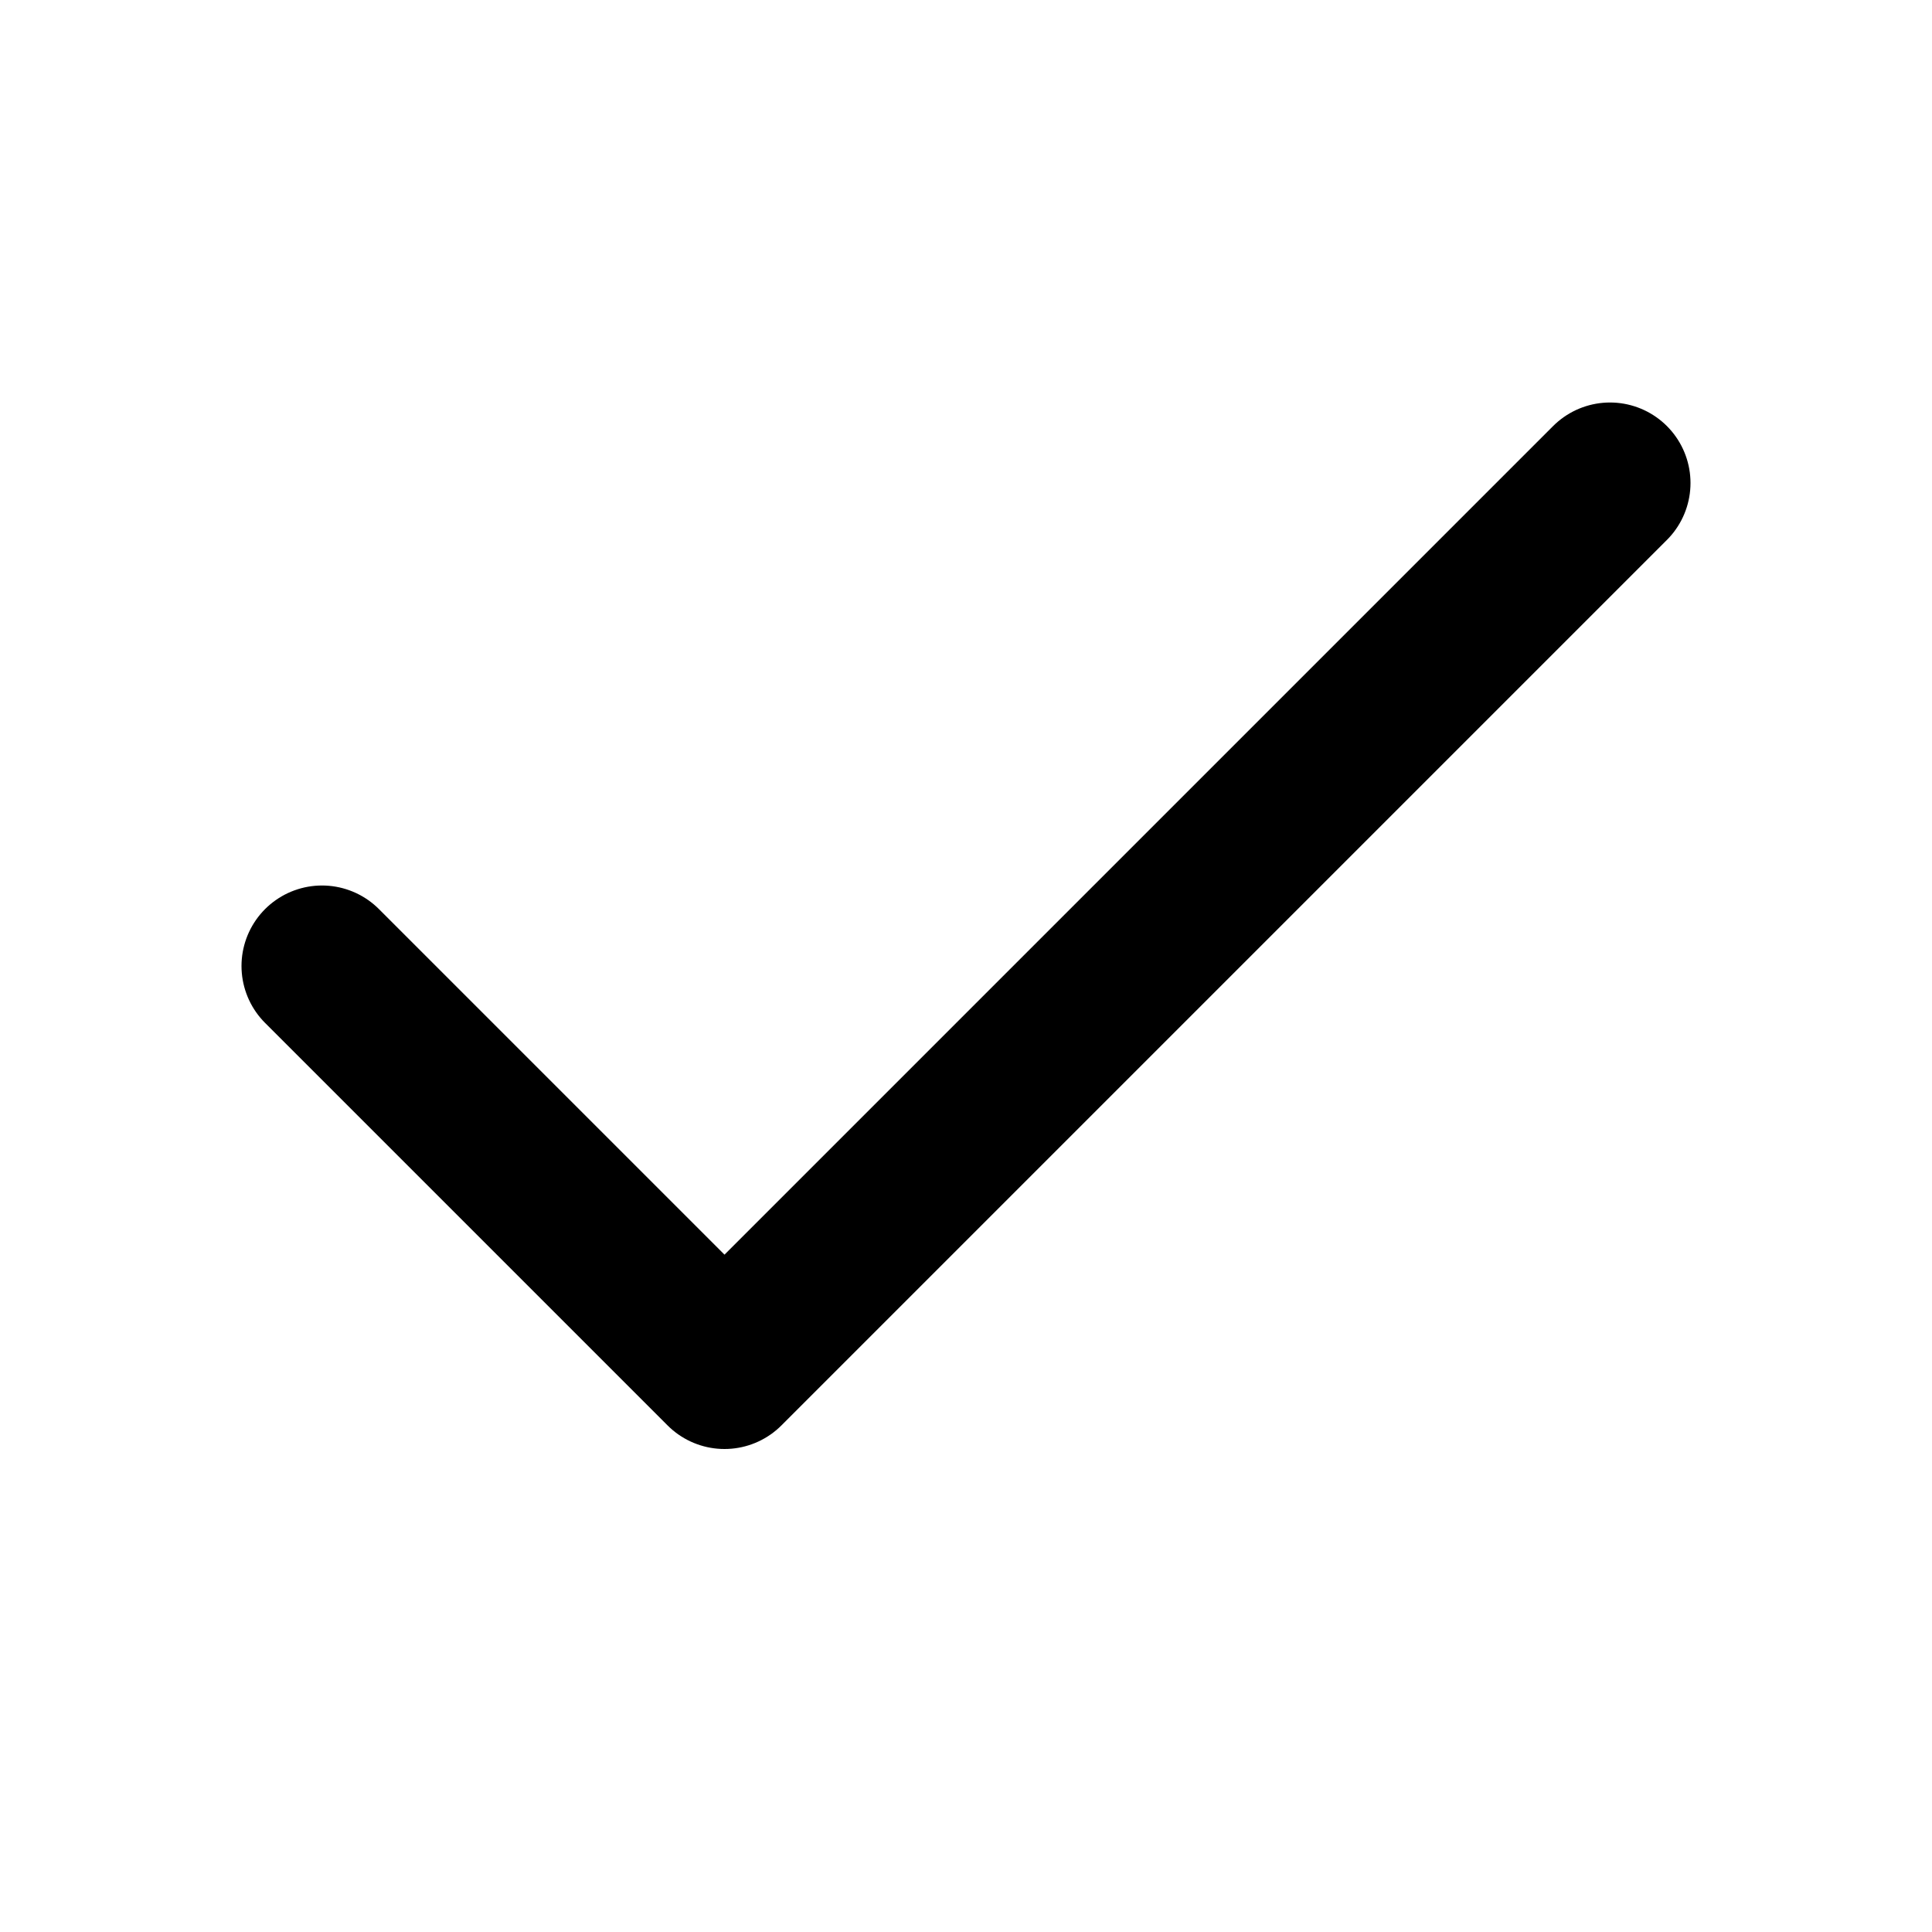
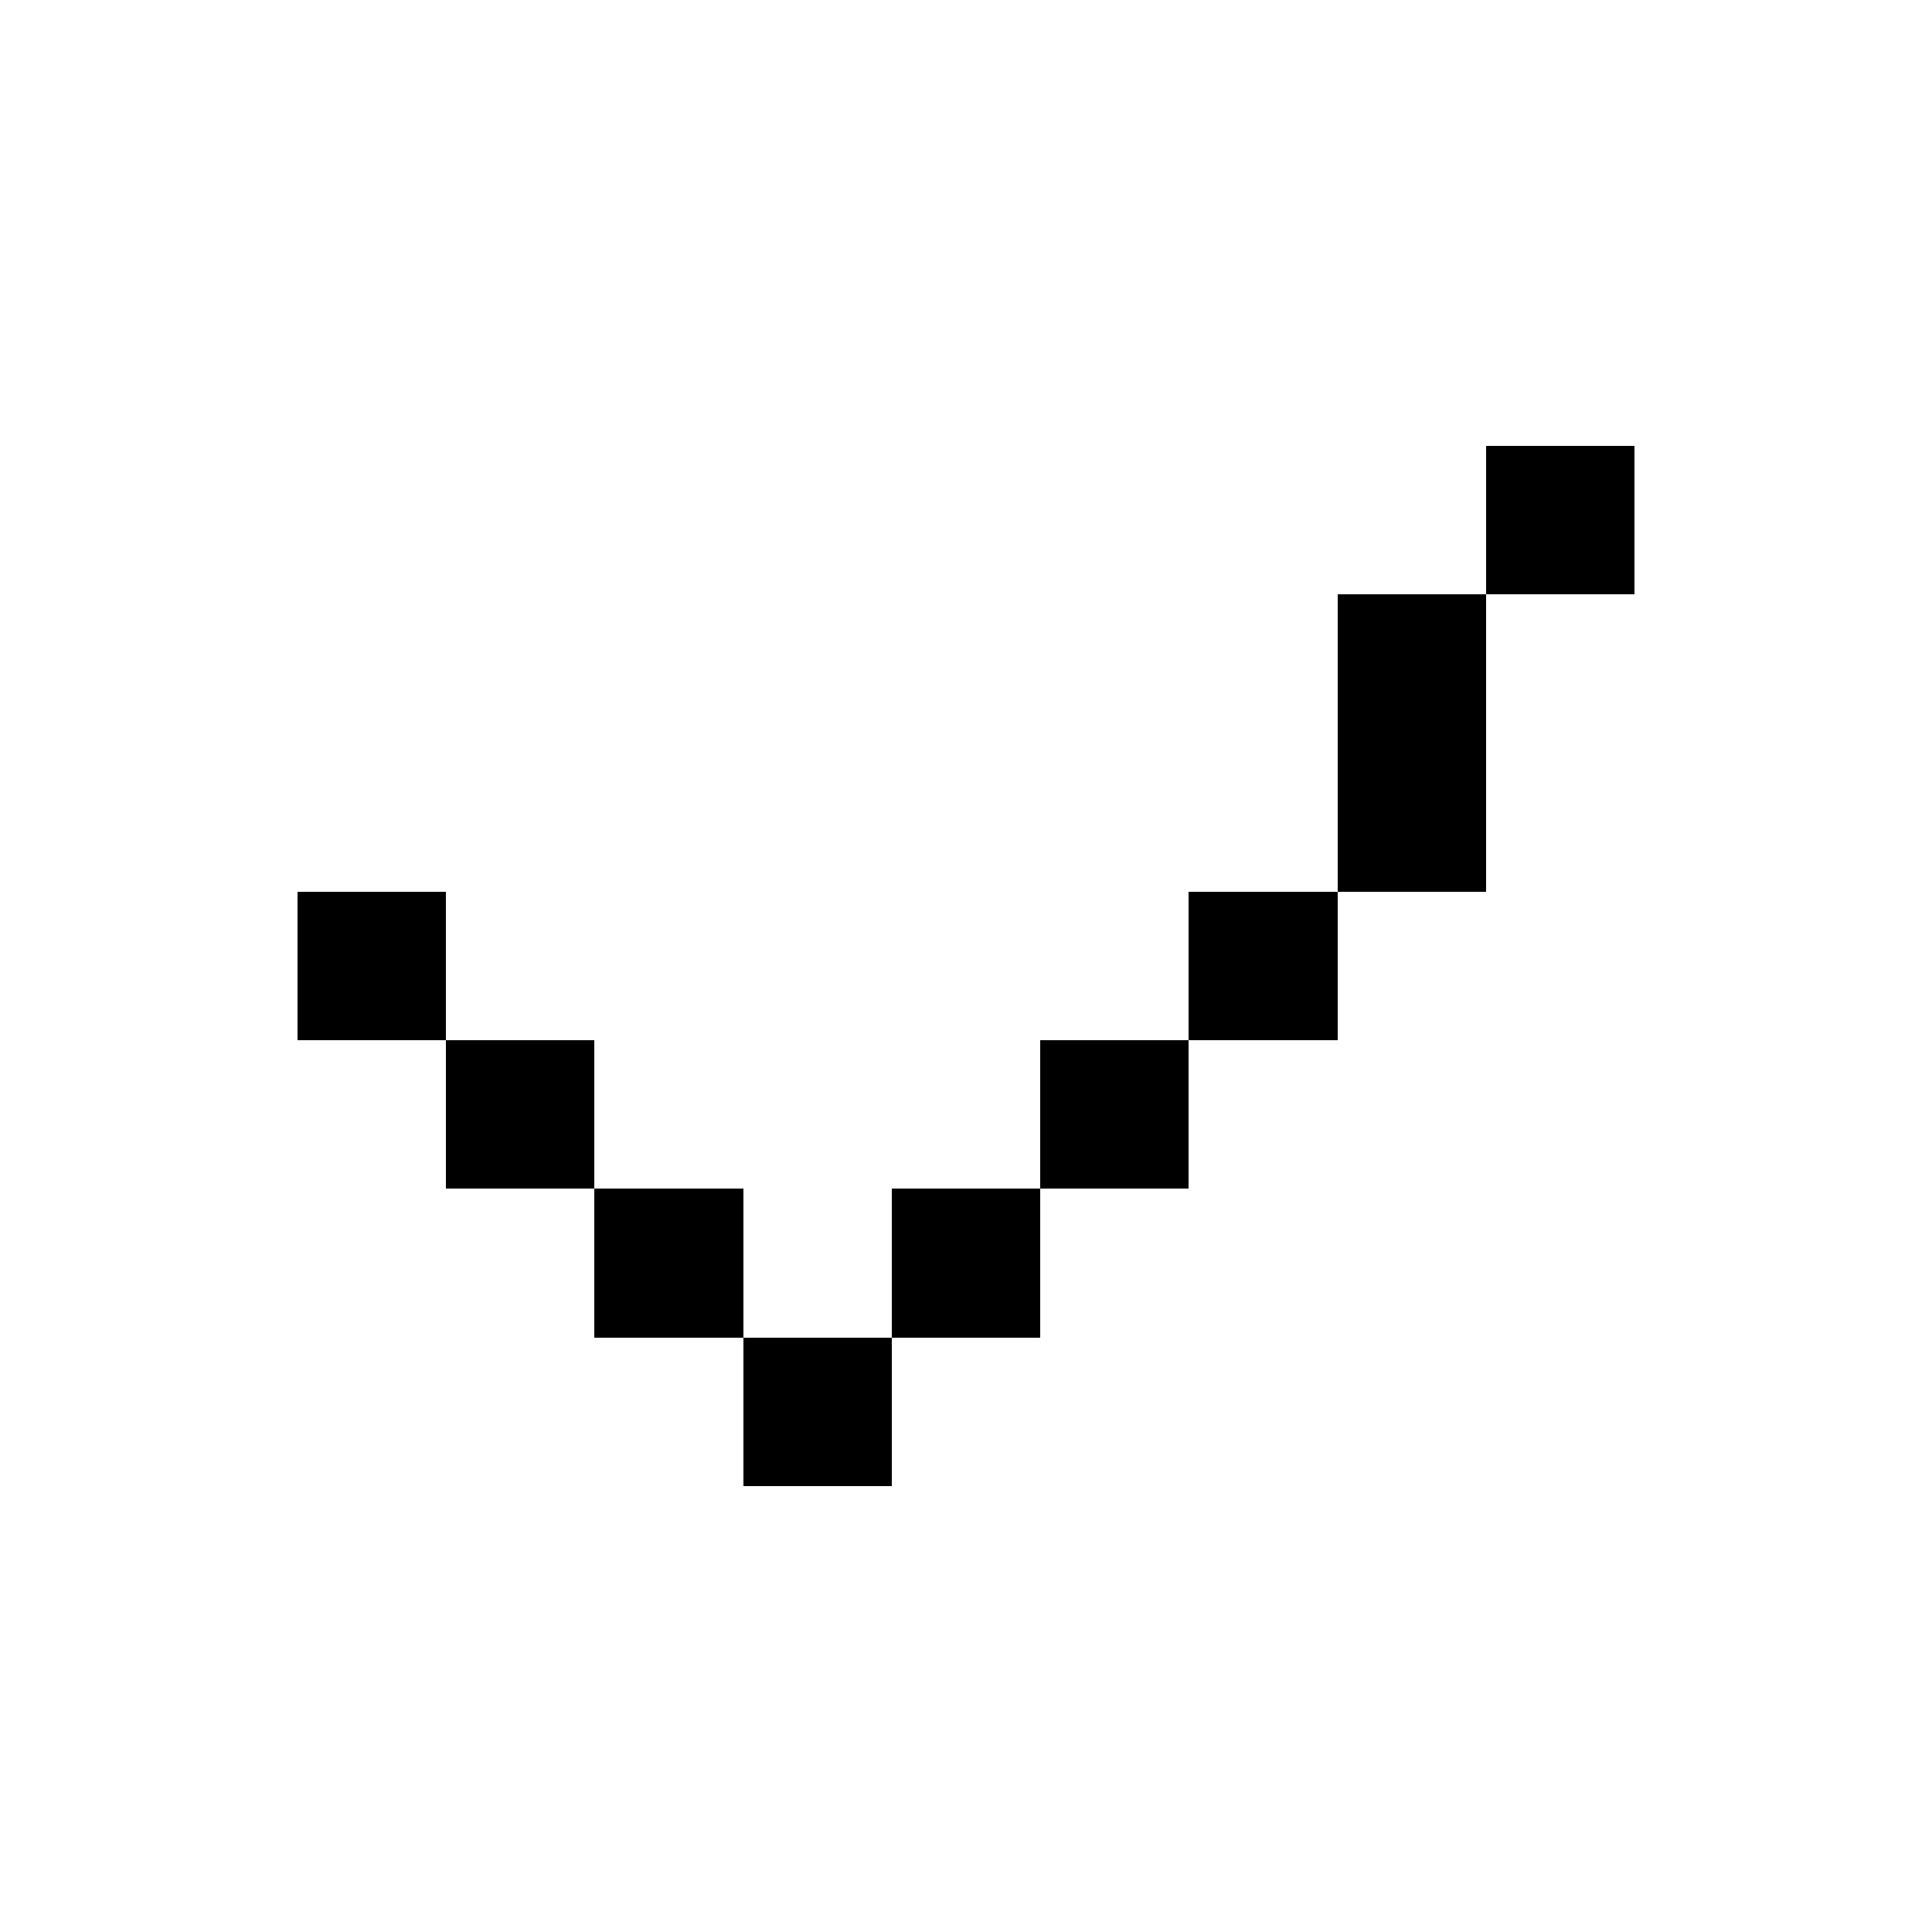
- <svg xmlns="http://www.w3.org/2000/svg" viewBox="0 0 24 24" fill="none" stroke="currentColor" stroke-width="2" stroke-linecap="round" stroke-linejoin="round">
-   <polyline points="20 6 9 17 4 12" />
+ <svg xmlns="http://www.w3.org/2000/svg" width="13" height="13" viewBox="0 0 13 13" fill="currentColor" shape-rendering="crispEdges">
+   <path d="M10 3h1v1h-1zM9 4h1v1h-1zM9 5h1v1h-1zM2 6h1v1h-1zM8 6h1v1h-1zM3 7h1v1h-1zM7 7h1v1h-1zM4 8h1v1h-1zM6 8h1v1h-1zM5 9h1v1h-1z" />
</svg>
